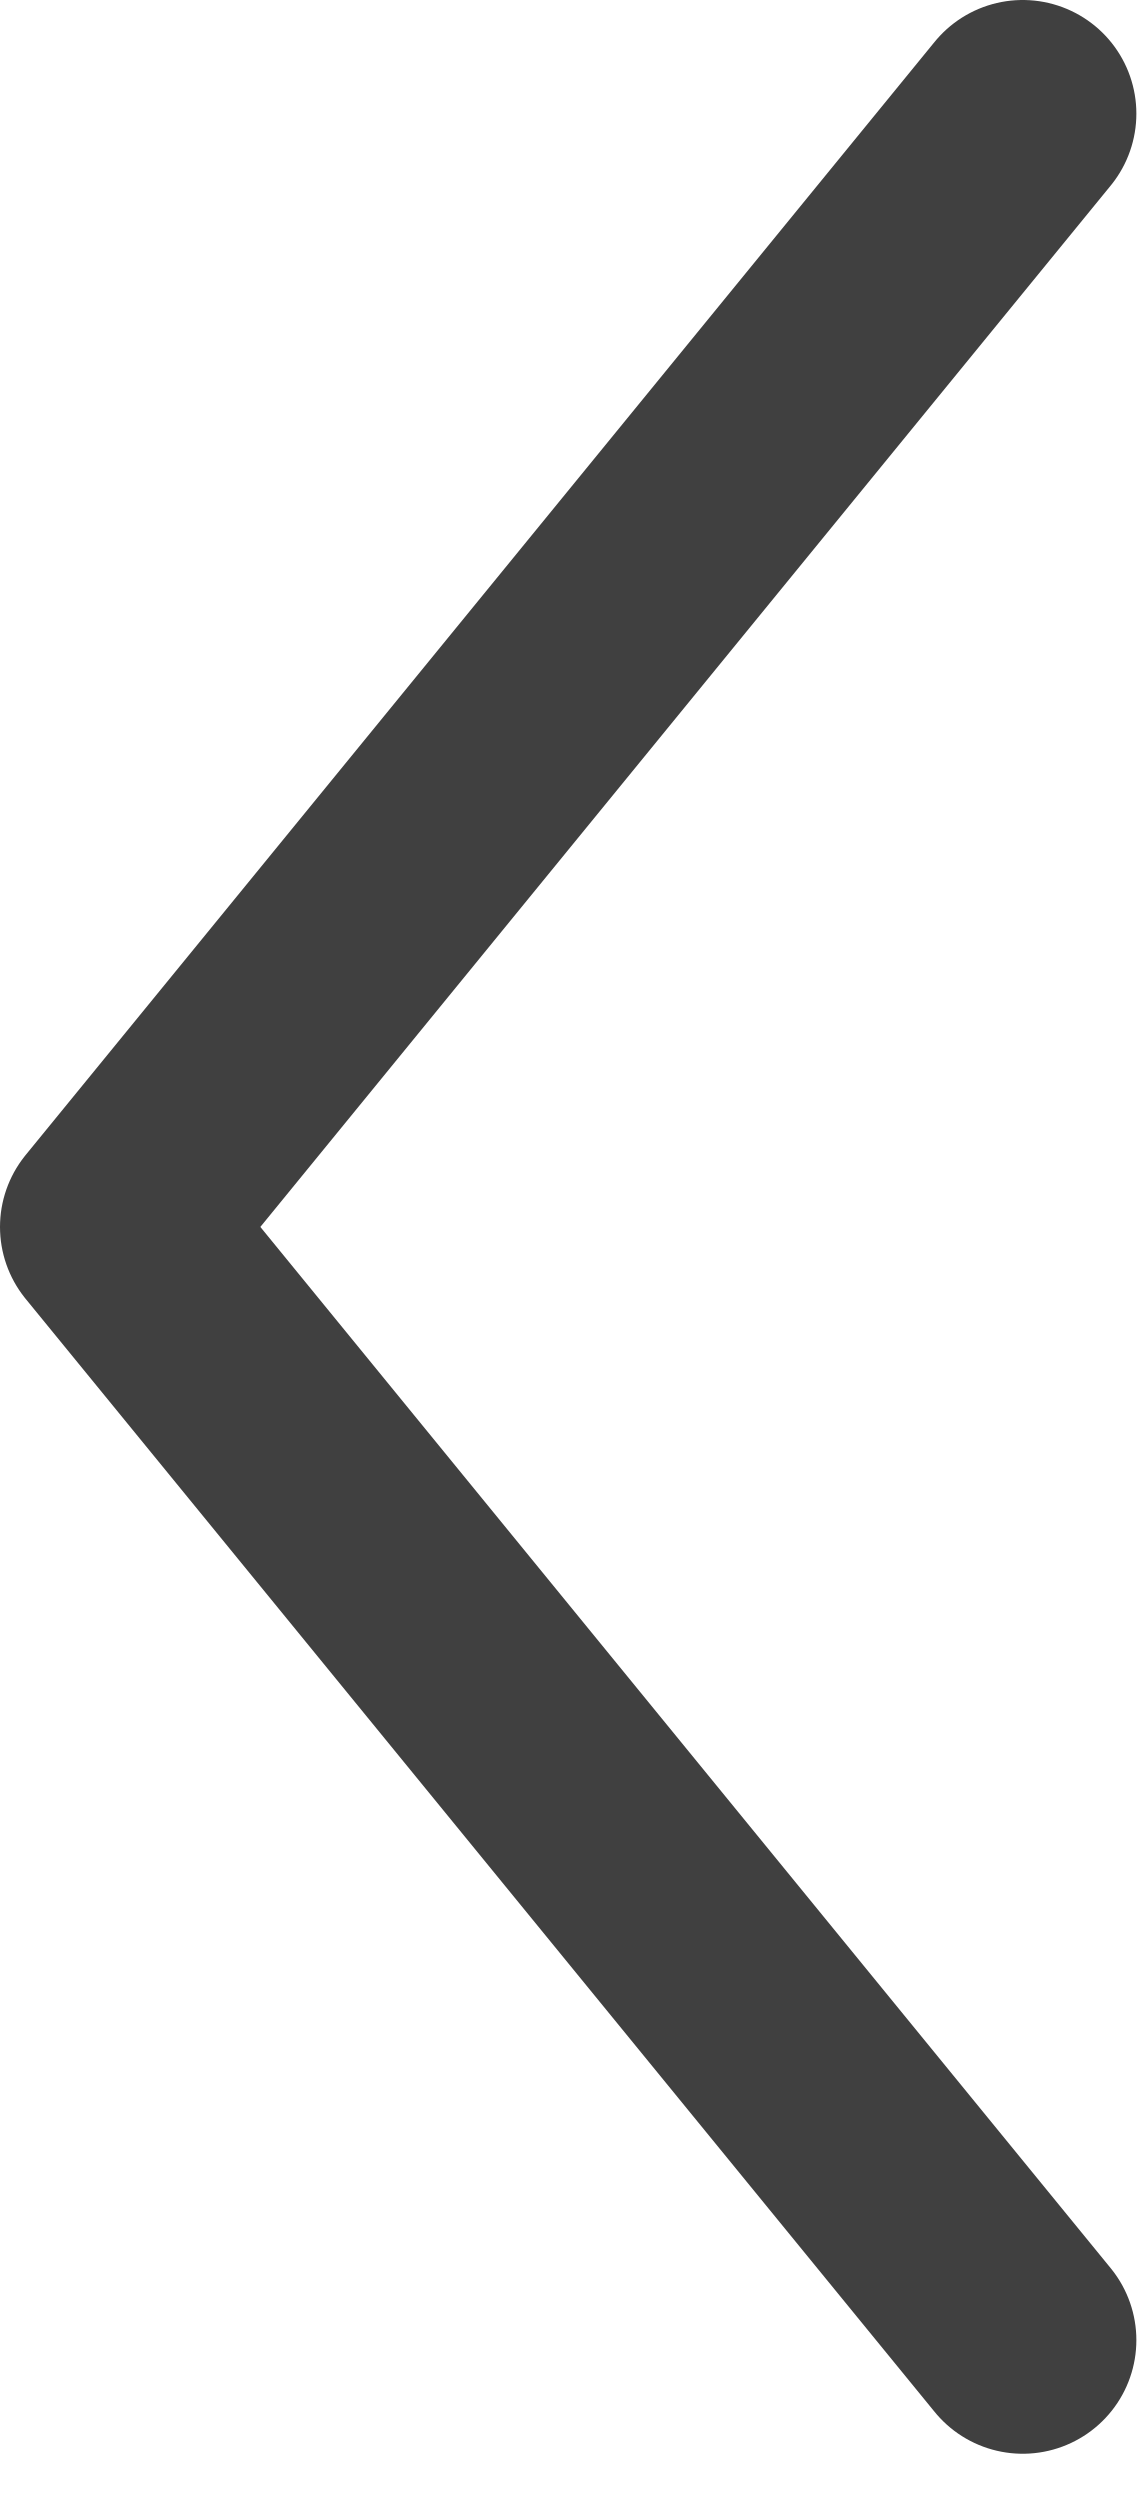
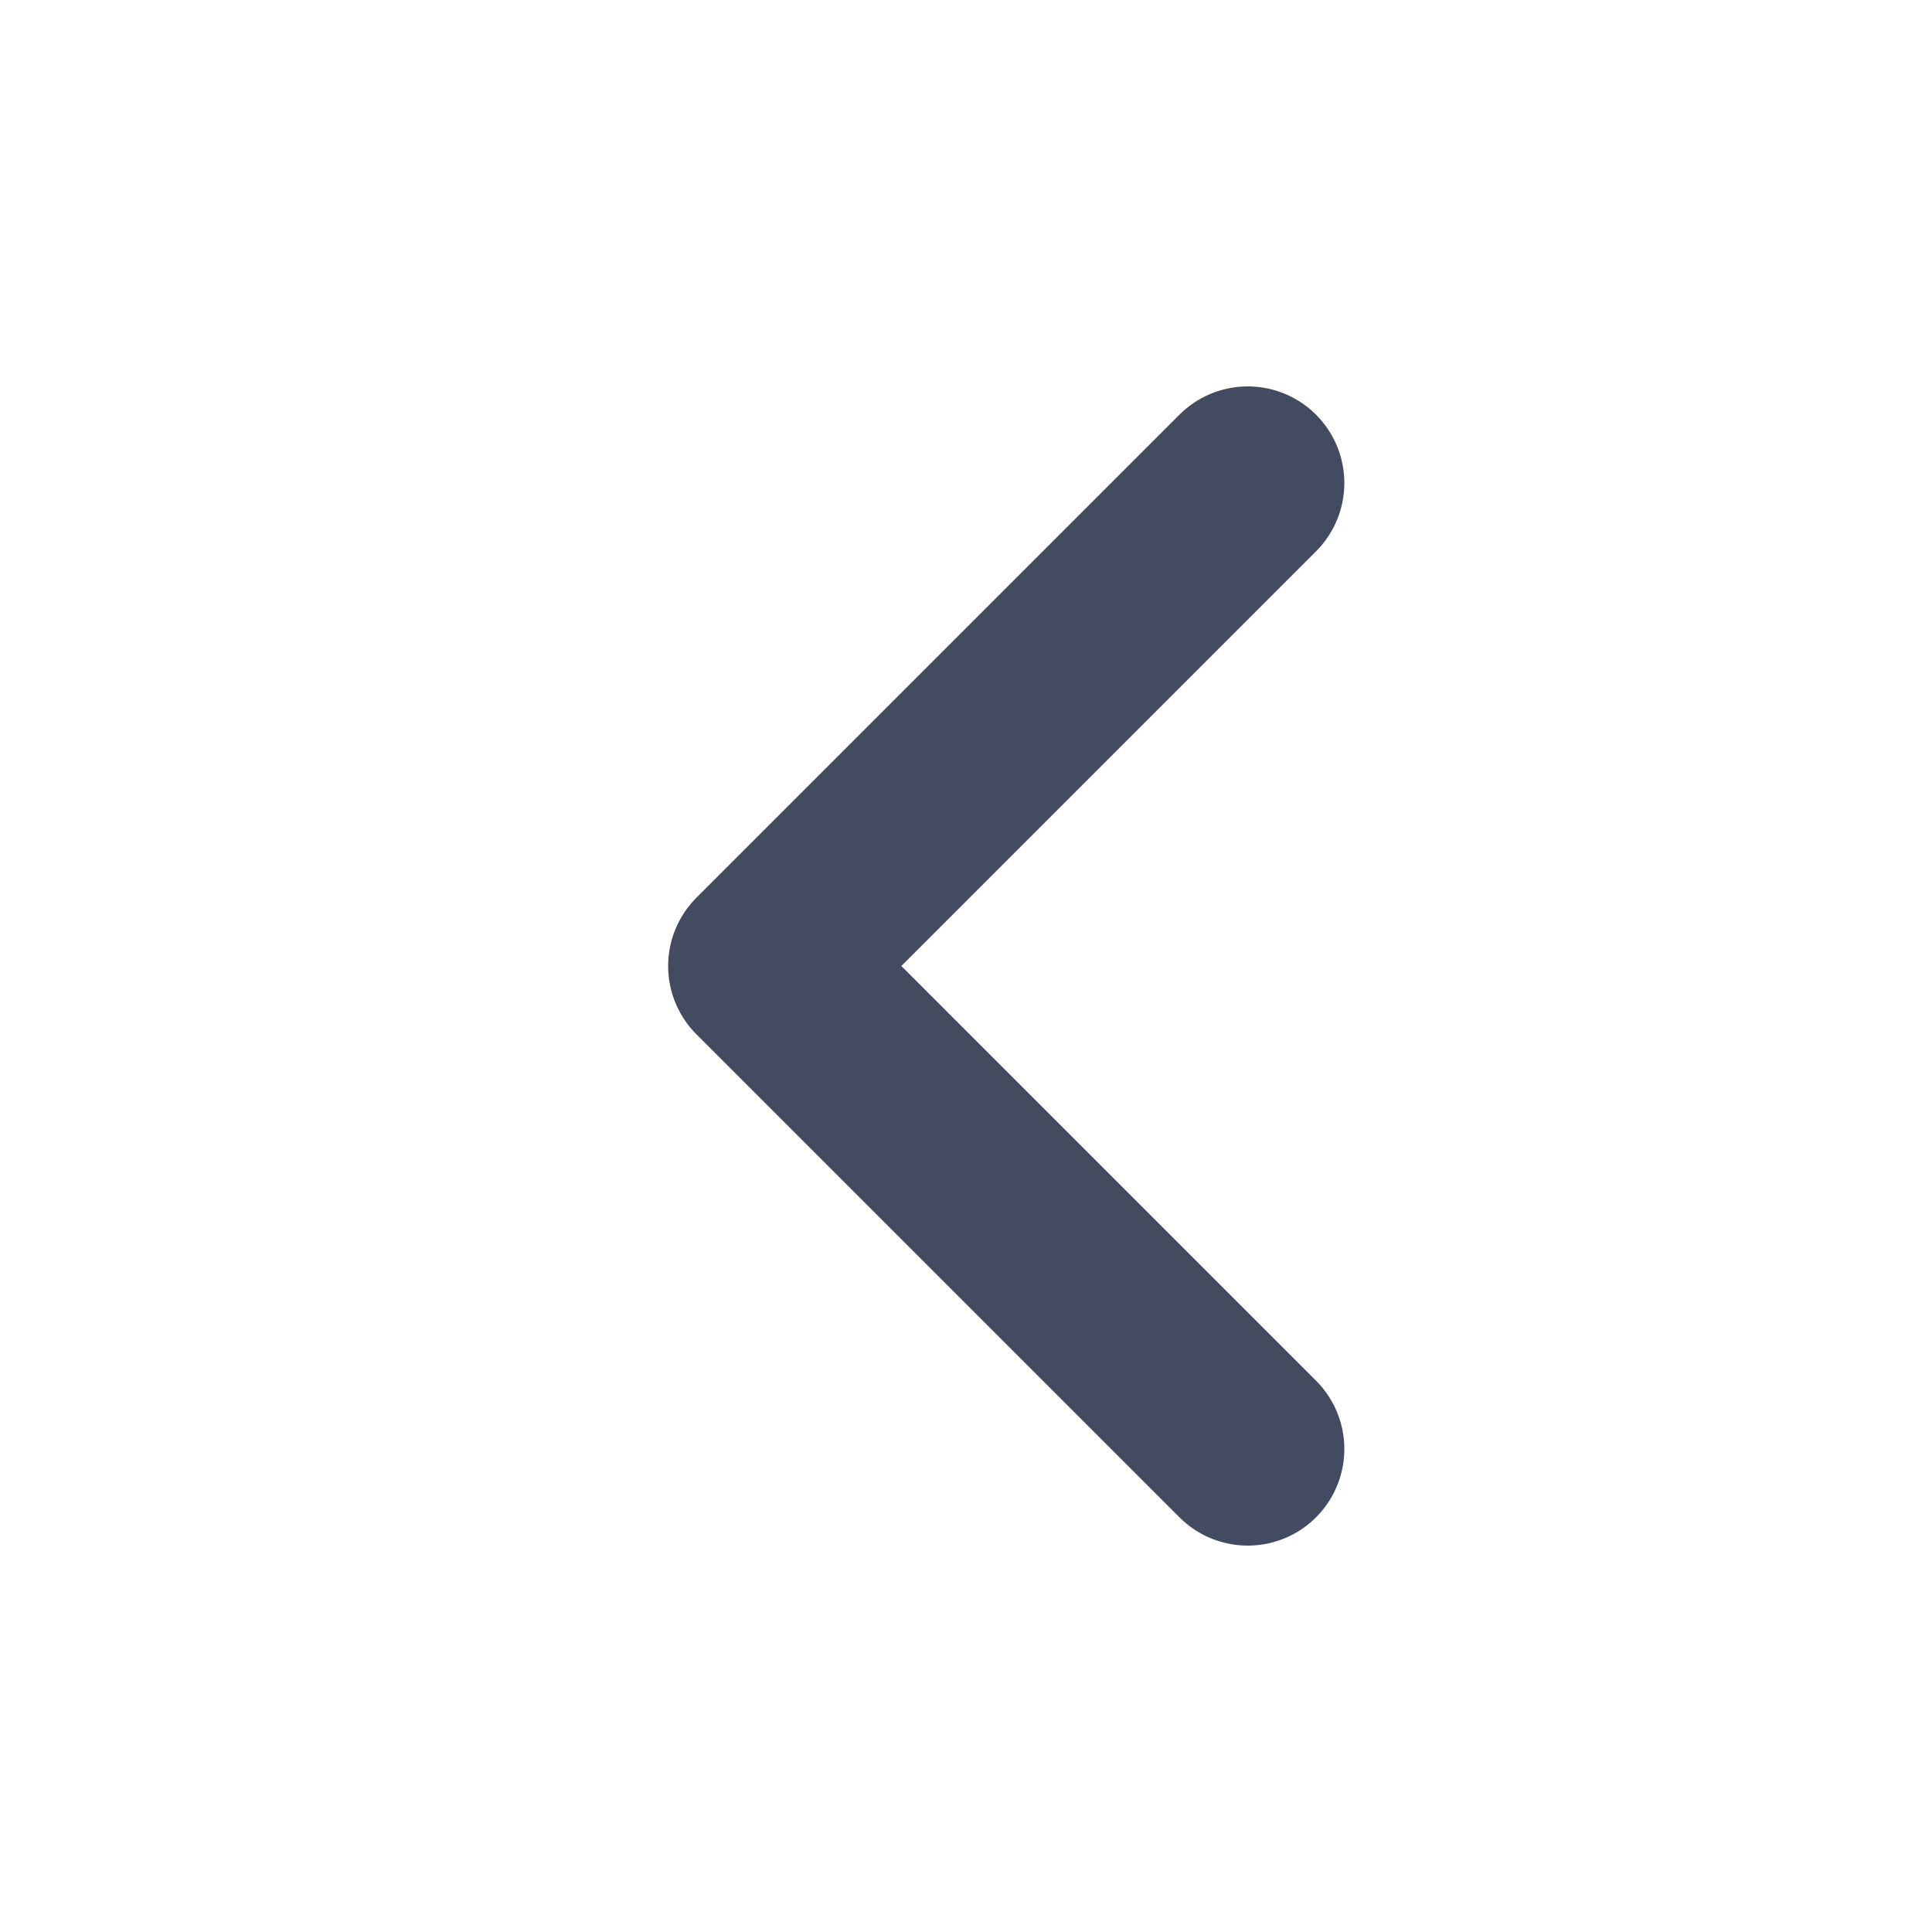
- <svg xmlns="http://www.w3.org/2000/svg" width="10" height="22" viewBox="0 0 10 22" fill="none">
-   <path d="M9 1L1 10.797L9 20.593" stroke="#404040" stroke-width="2" stroke-linecap="round" stroke-linejoin="round" />
+ <svg xmlns="http://www.w3.org/2000/svg" width="40" height="40" viewBox="0 0 40 40" fill="none">
+   <path d="M25.833 30L15.833 20L25.833 10" stroke="#434B60" stroke-width="4" stroke-linecap="round" stroke-linejoin="round" />
</svg>
